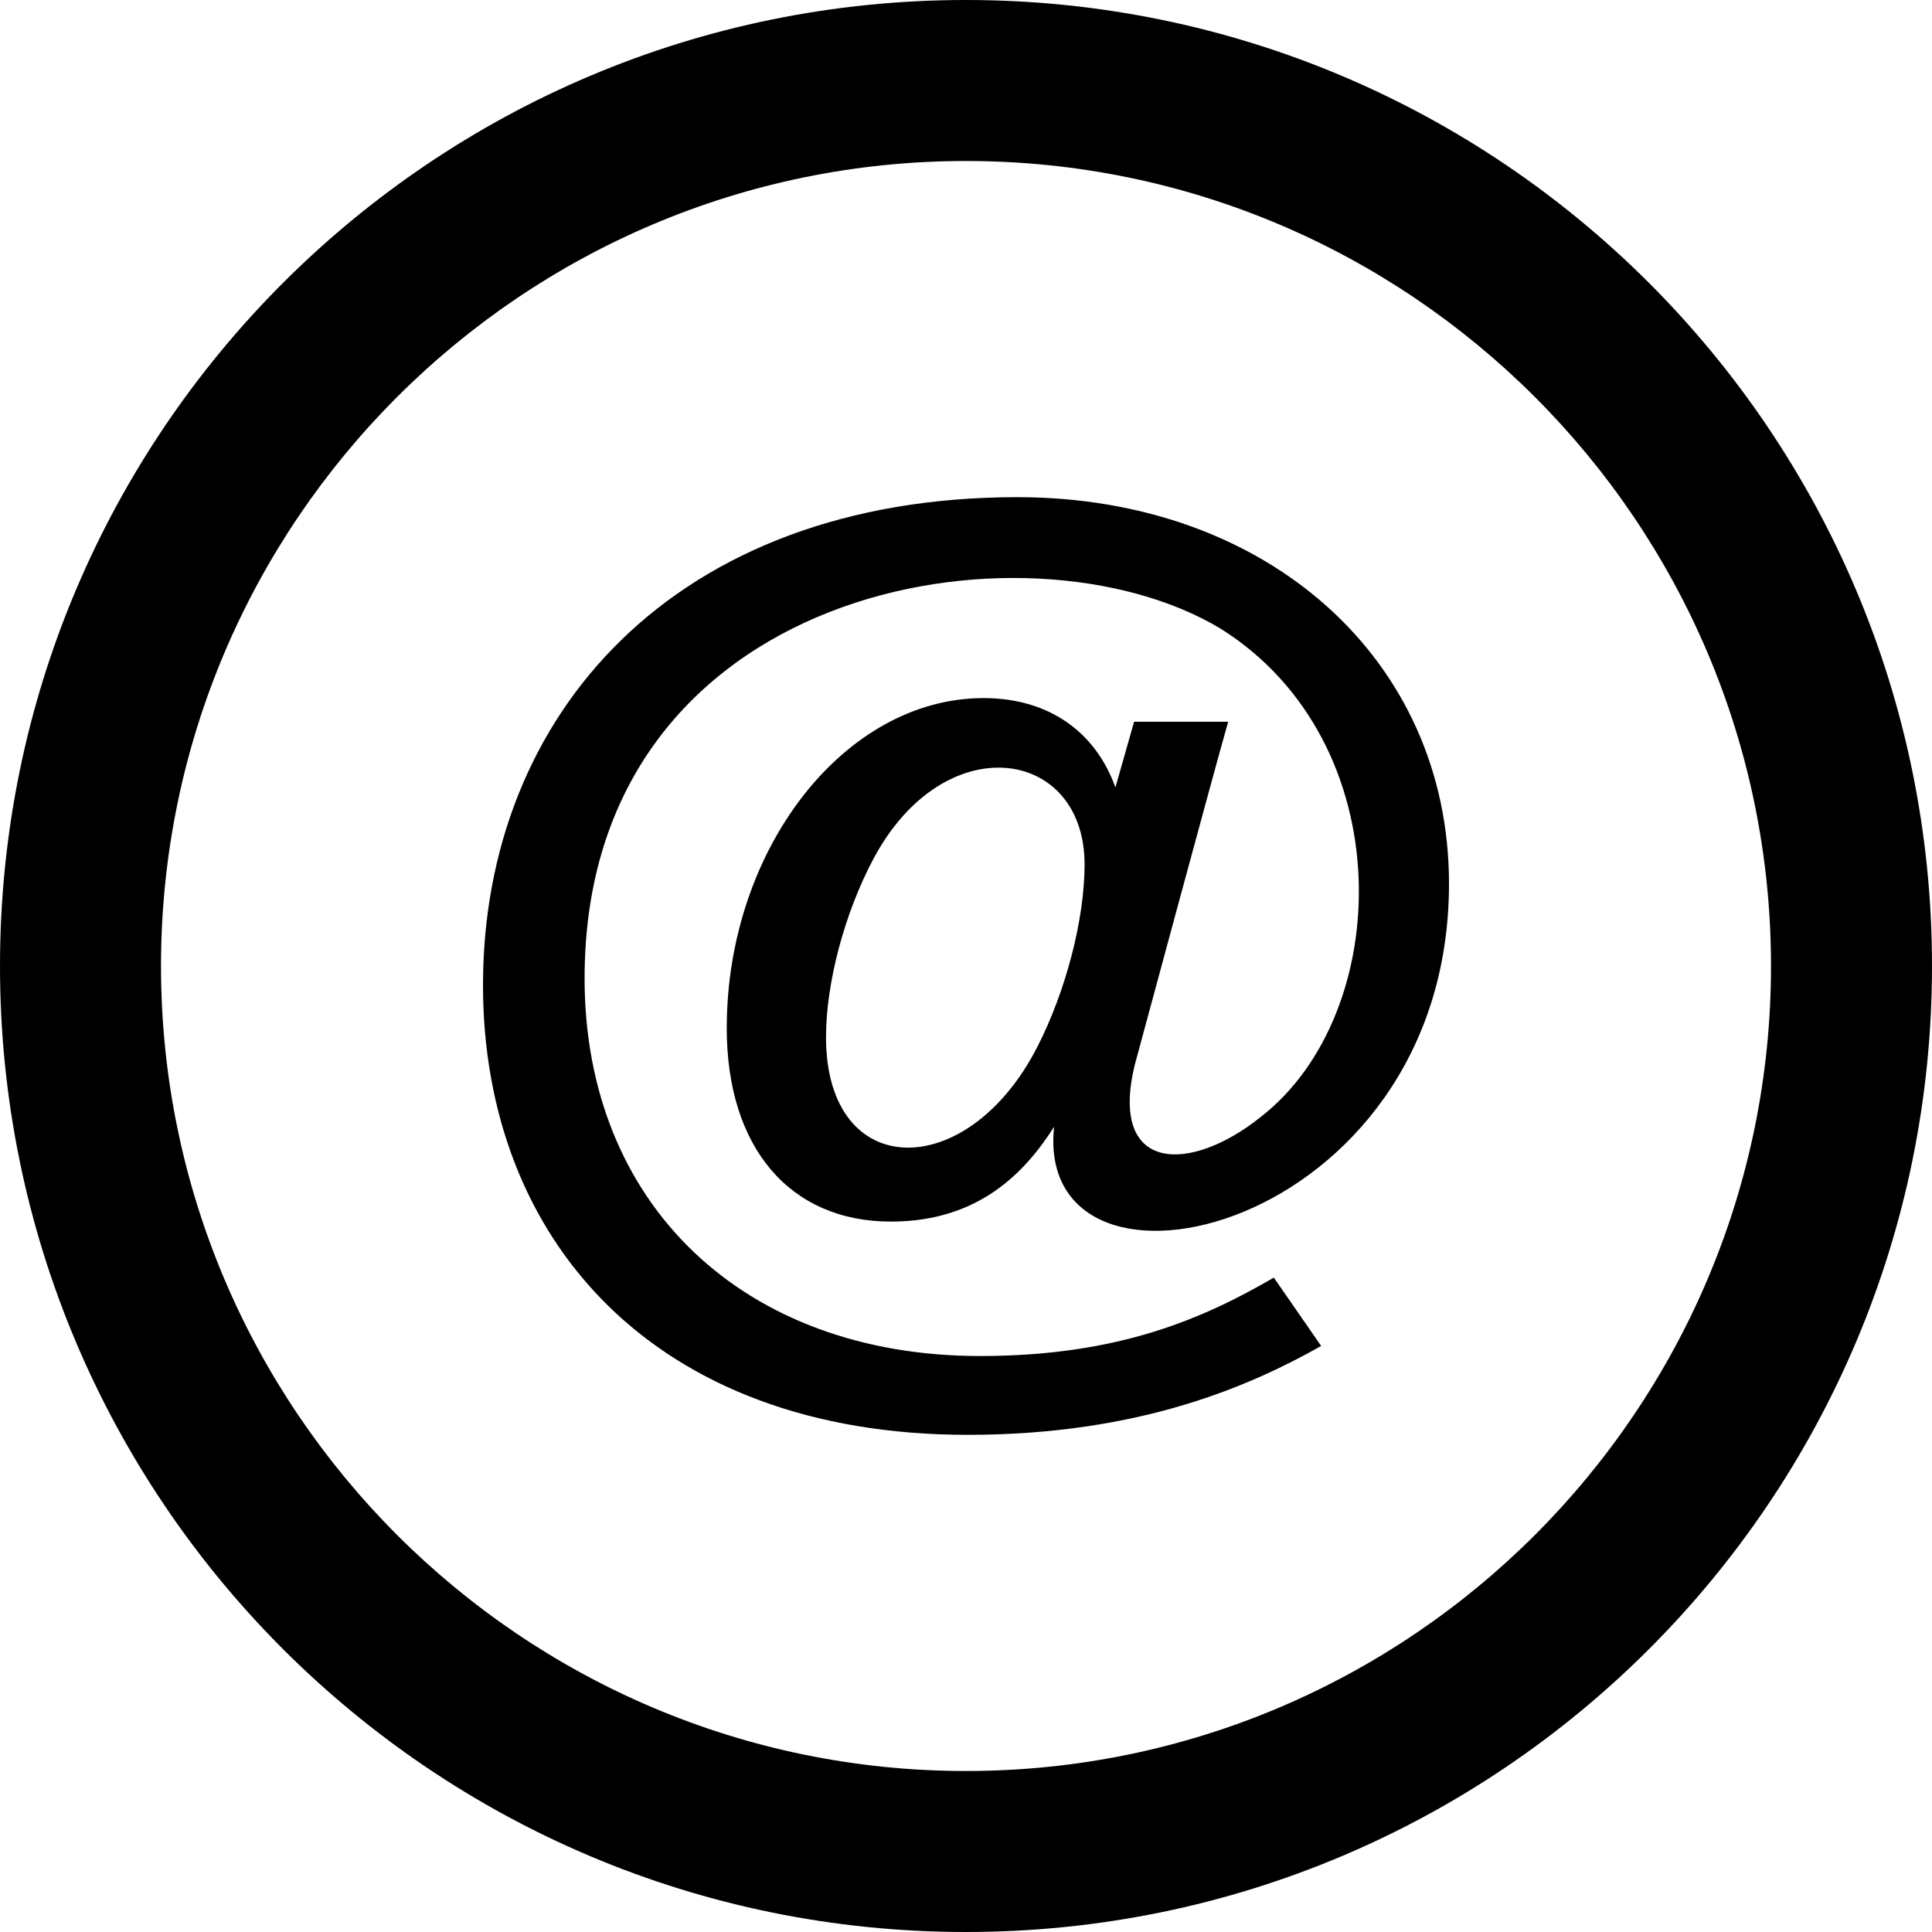
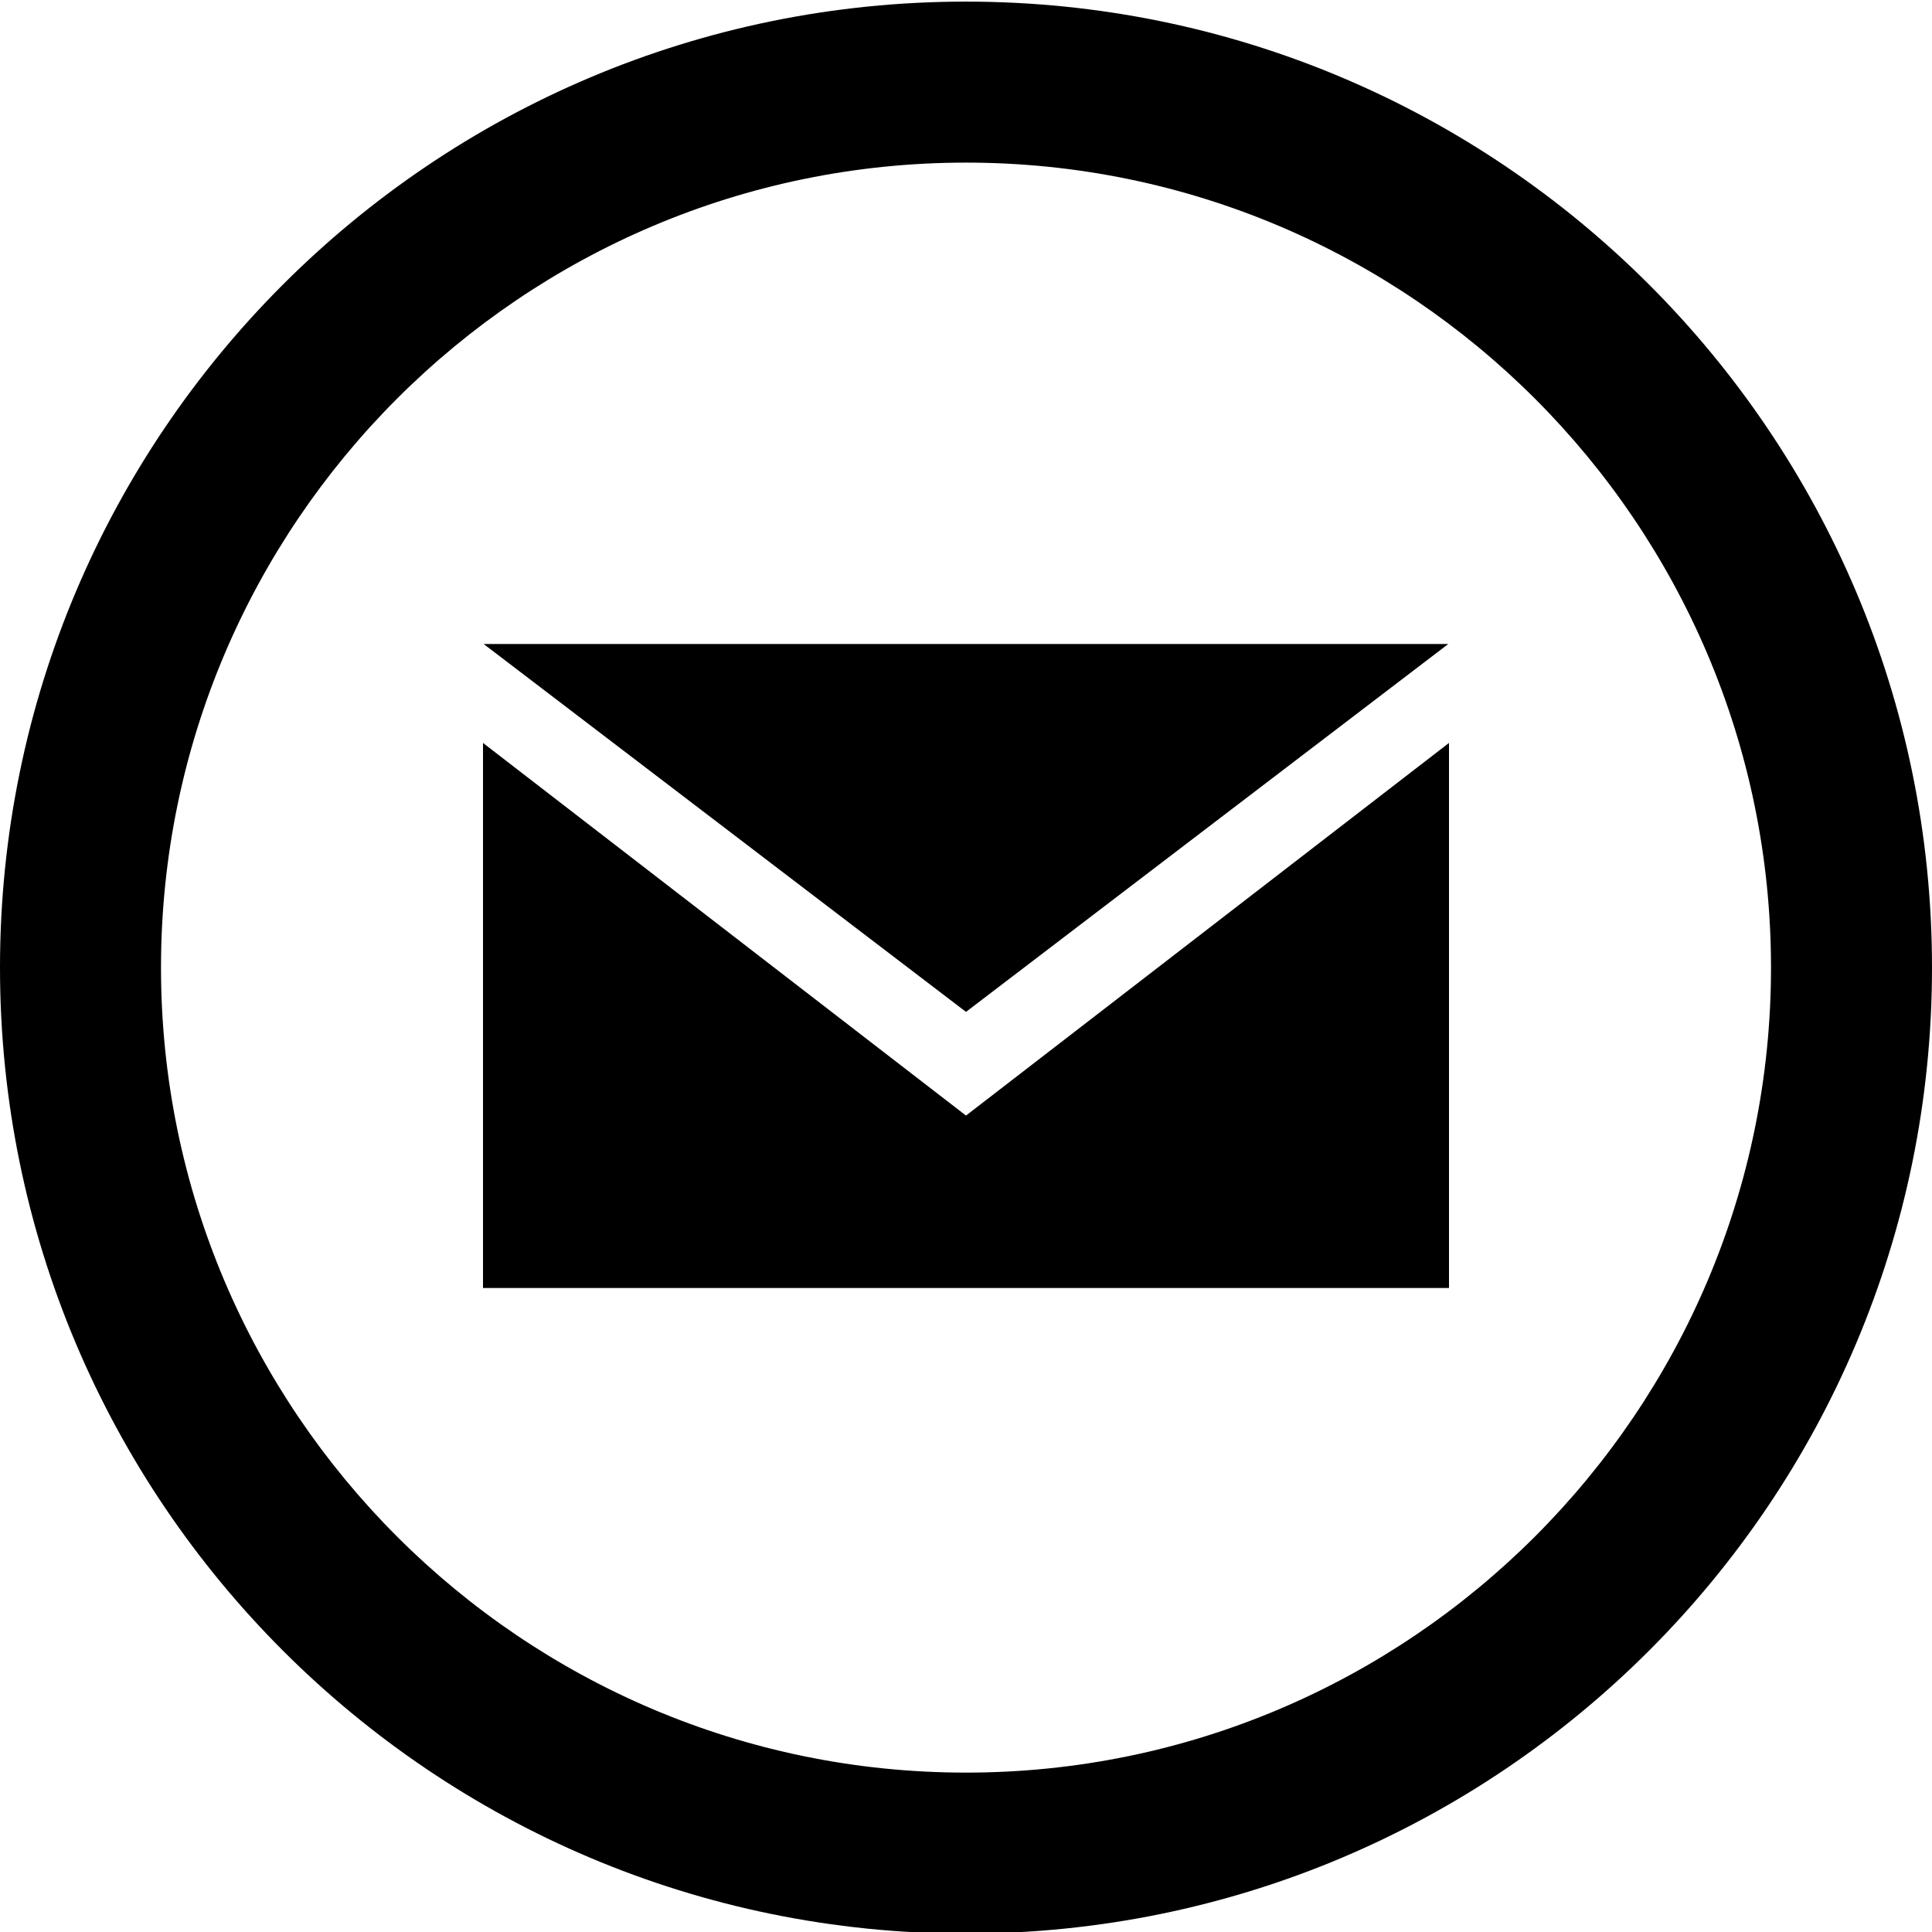
<svg xmlns="http://www.w3.org/2000/svg" width="24" height="24" viewBox="0 0 24 24">
-   <path d="M12 2c5.514 0 10 4.486 10 10s-4.486 10-10 10-10-4.486-10-10 4.486-10 10-10zm0-2c-6.627 0-12 5.373-12 12s5.373 12 12 12 12-5.373 12-12-5.373-12-12-12zm.021 17.824c-3.907 0-6.021-2.438-6.021-5.586 0-3.363 2.381-6.062 6.638-6.062 3.107 0 5.362 2.019 5.362 4.801 0 4.356-5.165 5.506-4.906 3.021-.354.555-.927 1.177-2.026 1.177-1.257 0-2.04-.92-2.04-2.403 0-2.222 1.461-4.1 3.19-4.1.829 0 1.399.438 1.638 1.11l.232-.816h1.169c-.122.416-1.161 4.264-1.161 4.264-.323 1.333.675 1.356 1.562.648 1.665-1.29 1.75-4.664-.499-6.071-2.411-1.445-7.897-.551-7.897 4.347 0 2.806 1.976 4.691 4.914 4.691 1.719 0 2.771-.465 3.648-.974l.588.849c-.856.482-2.231 1.104-4.391 1.104zm-1.172-7.153c-.357.67-.588 1.538-.588 2.212 0 1.805 1.761 1.816 2.626.12.356-.697.586-1.586.586-2.265 0-1.458-1.748-1.717-2.624-.067z" />
+   <path d="M12 2.02c5.514 0 10 4.486 10 10s-4.486 10-10 10-10-4.486-10-10 4.486-10 10-10zm0-2c-6.627 0-12 5.373-12 12s5.373 12 12 12 12-5.373 12-12-5.373-12-12-12zm0 12.55l-5.992-4.57h11.983l-5.991 4.57zm0 1.288l-6-4.629v6.771h12v-6.771l-6 4.629z" />
</svg>
